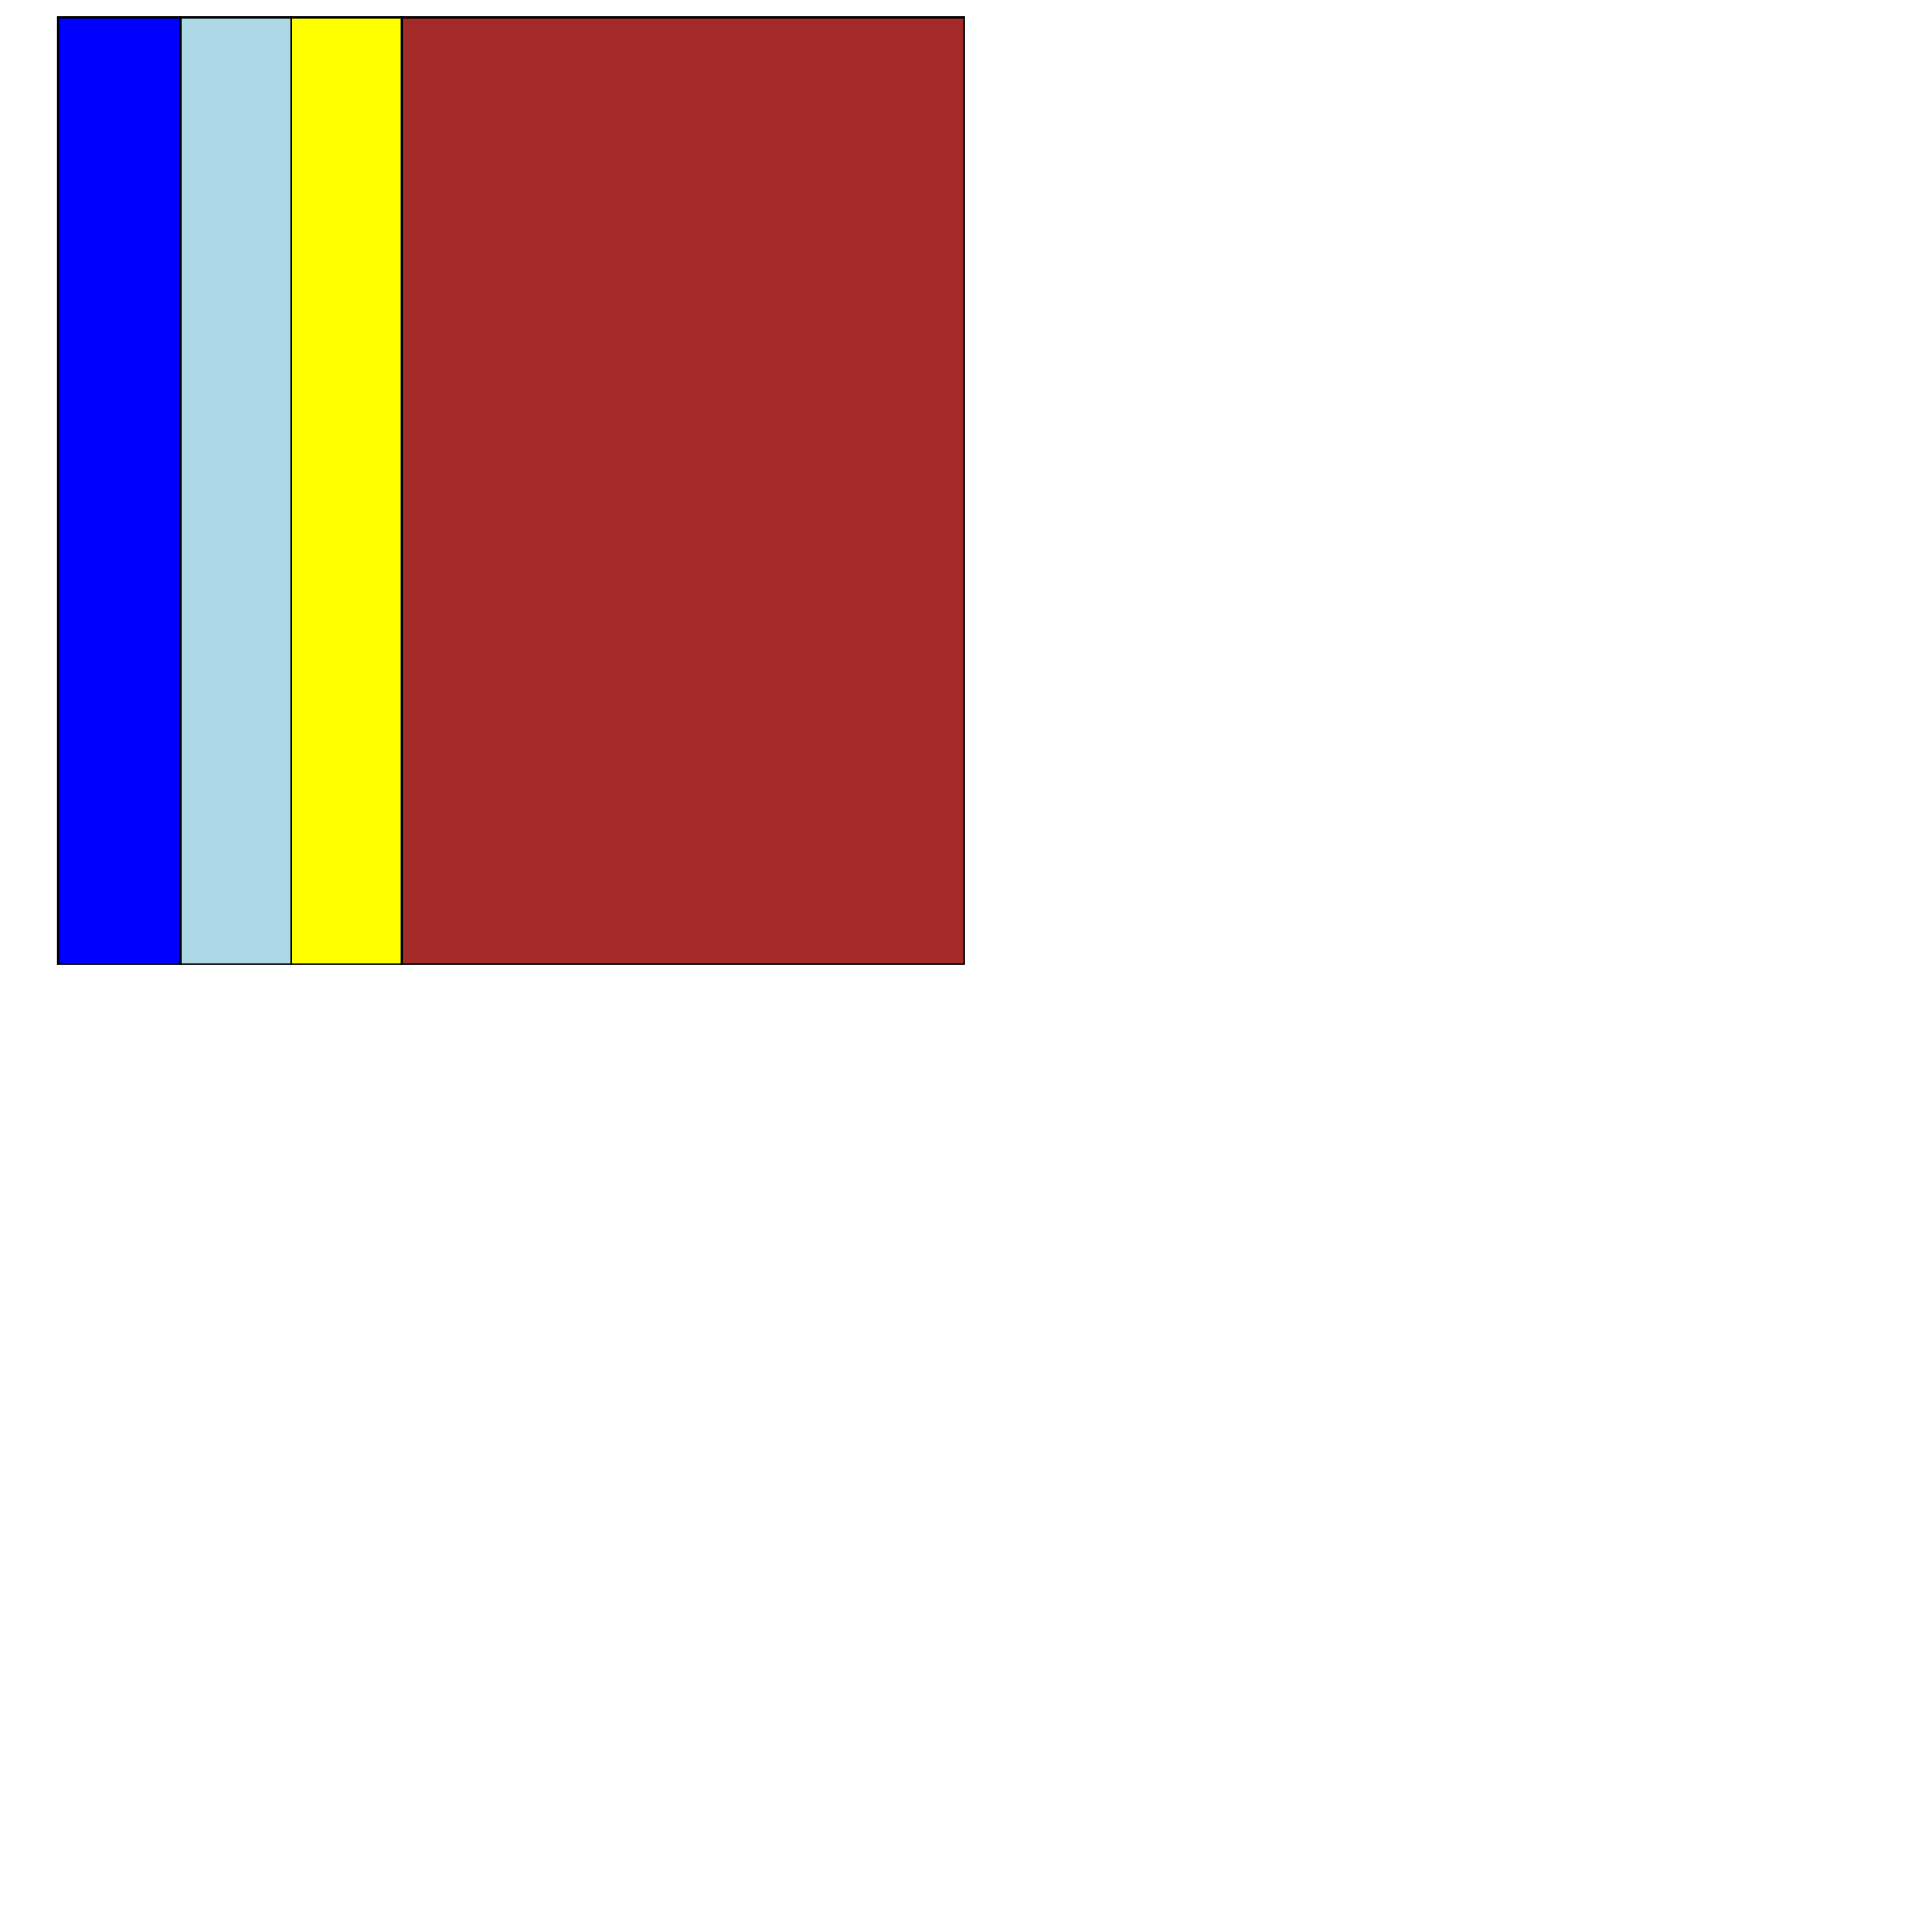
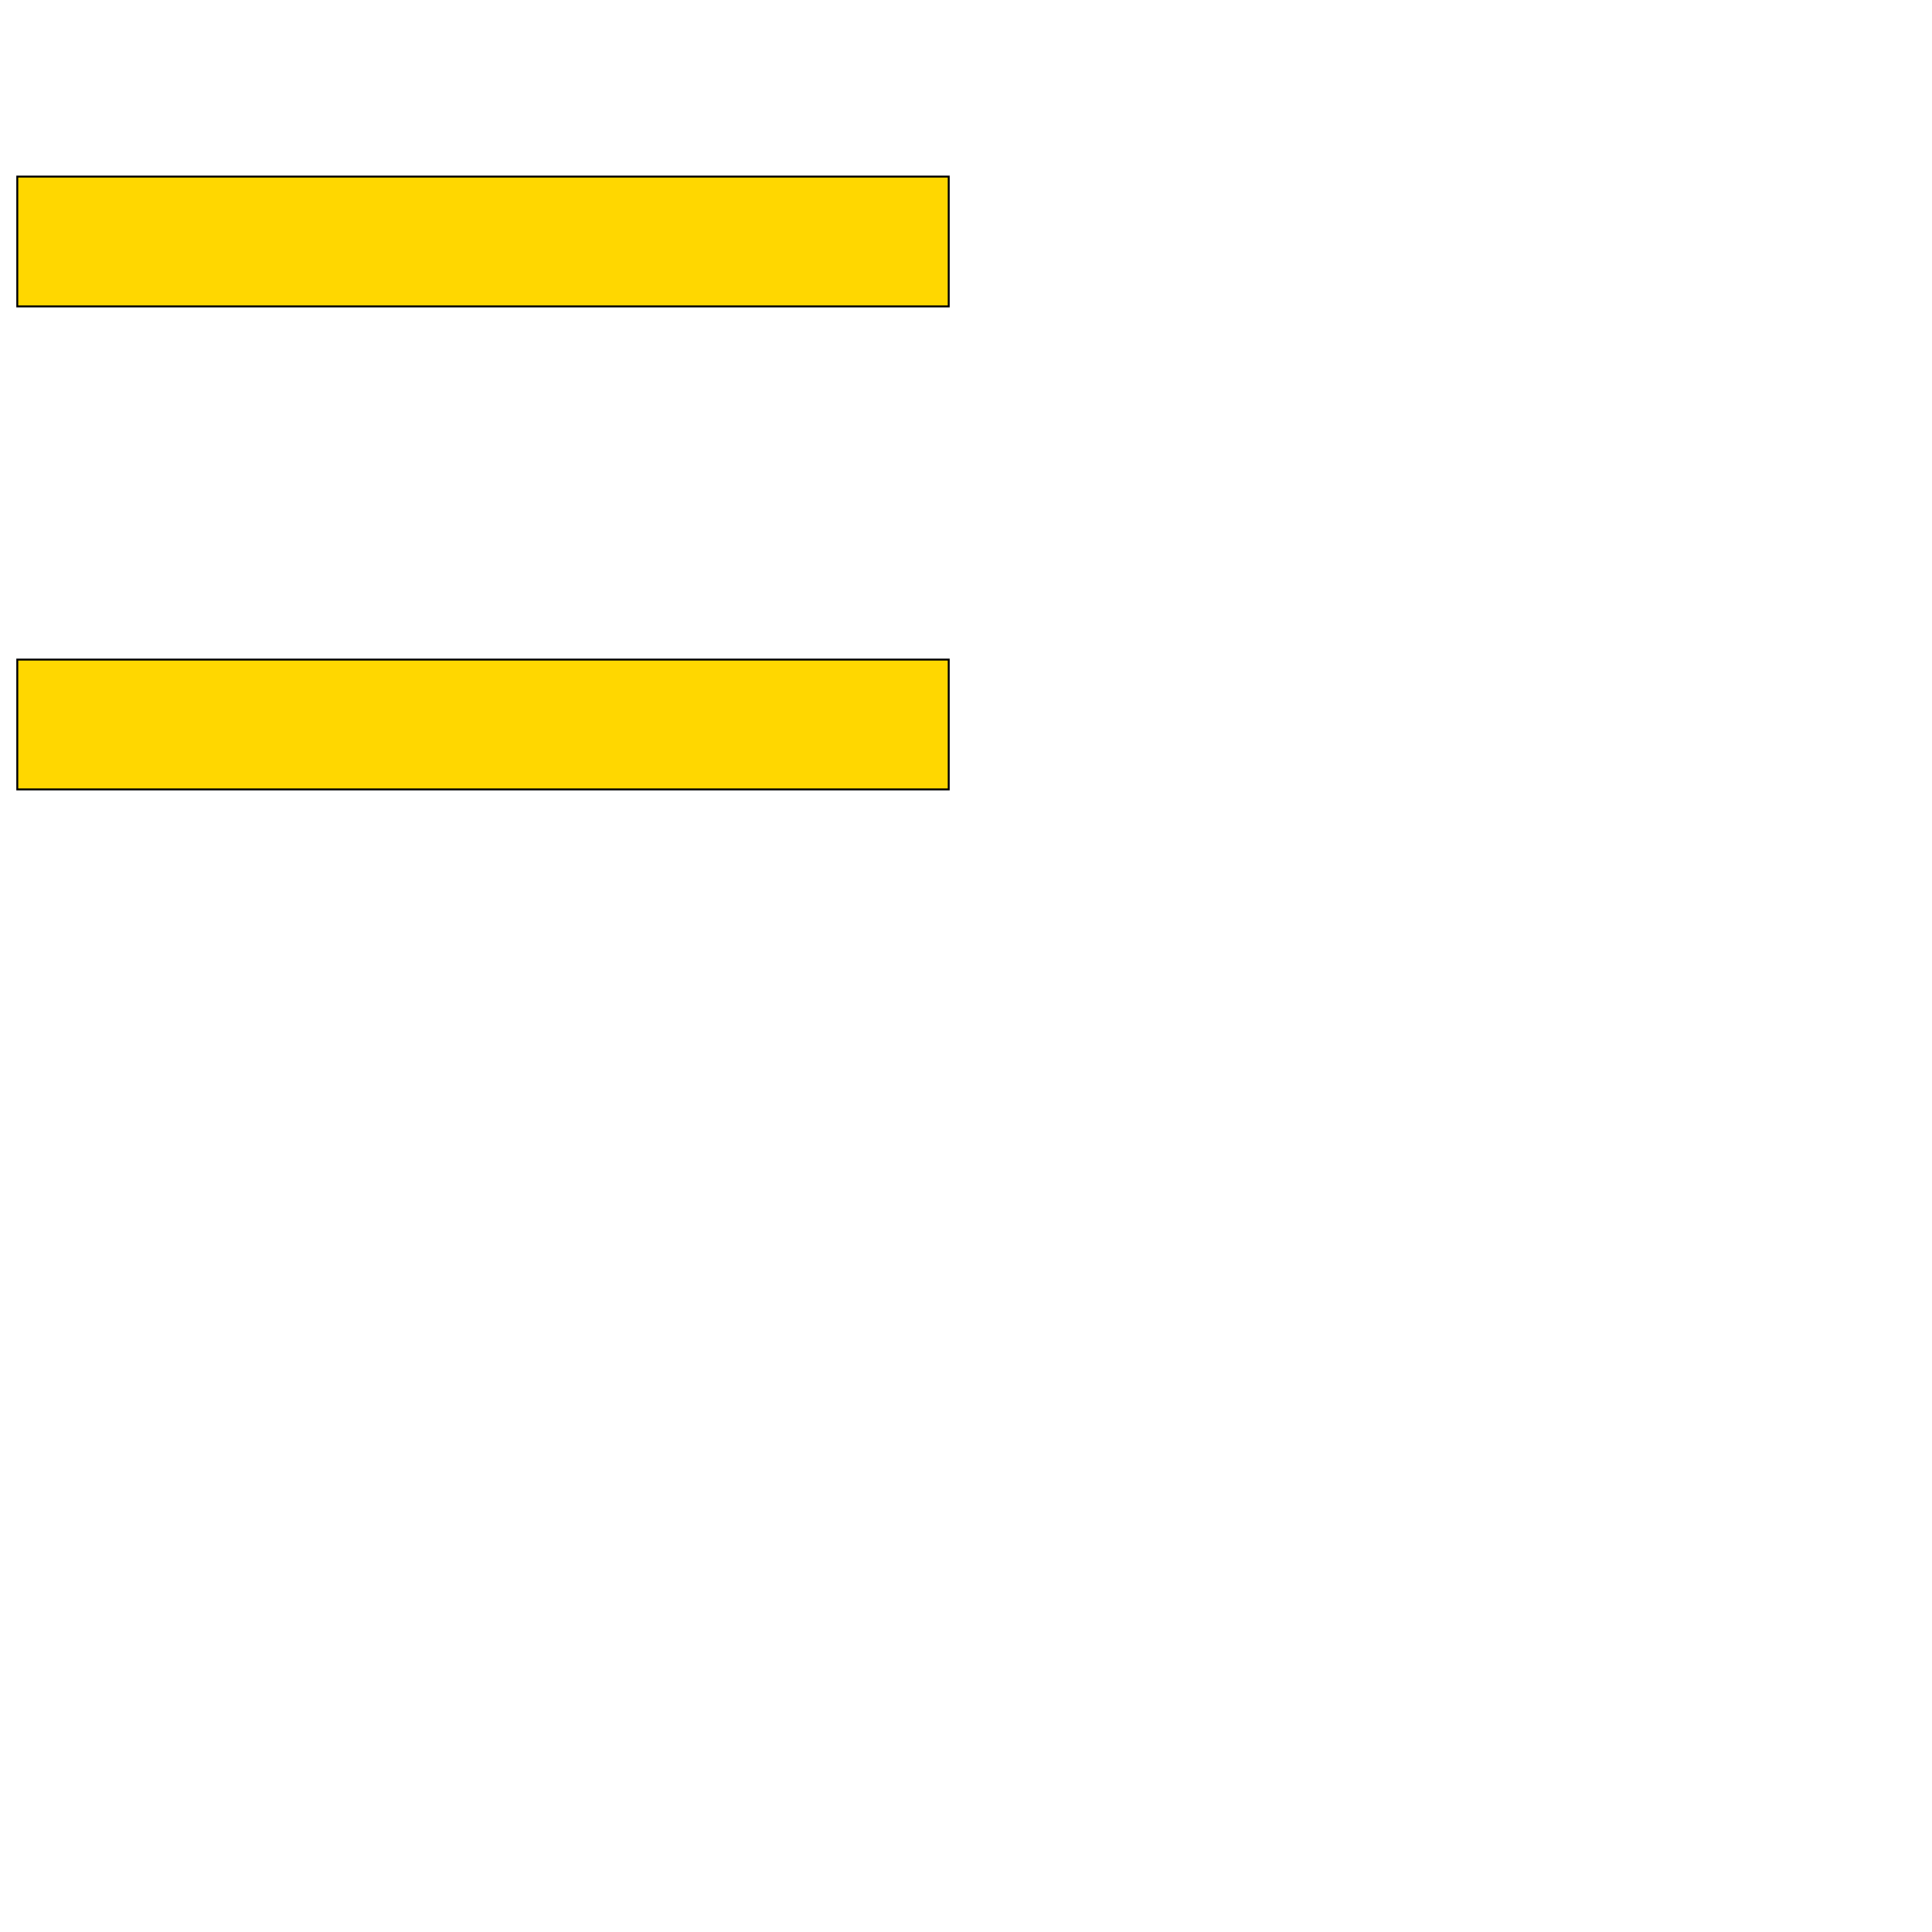
<svg xmlns="http://www.w3.org/2000/svg" height="2000" width="2000">
  <marker id="endArrow" markerHeight="8" markerUnits="strokeWidth" markerWidth="10" orient="auto" refX="1" refY="5" viewBox="0 0 10 10">
    <polyline fill="darkblue" points="0,0 10,5 0,10 1,5" />
  </marker>
-   <path d="M 998.109 998.109 415.891 998.109 415.891 17.89 998.109 17.89 z " style="fill: brown; stroke: black; stroke-width: 0; fill-type: evenodd" fill-opacity="1" />
-   <path d="M 998.109 998.109 415.891 998.109 415.891 17.89 998.109 17.89 z" style="fill: none; stroke: black; stroke-width: 2; fill-type: evenodd" fill-opacity="1" />
-   <path d="M 186.759 998.11 60.085 998.11 60.085 17.89 186.759 17.89 z " style="fill: blue; stroke: black; stroke-width: 0; fill-type: evenodd" fill-opacity="1" />
-   <path d="M 186.759 998.11 60.085 998.11 60.085 17.89 186.759 17.89 z" style="fill: none; stroke: black; stroke-width: 2; fill-type: evenodd" fill-opacity="1" />
-   <path d="M 415.89 998.109 301.325 998.109 301.325 17.89 415.89 17.89 z " style="fill: yellow; stroke: black; stroke-width: 0; fill-type: evenodd" fill-opacity="1" />
-   <path d="M 415.89 998.109 301.325 998.109 301.325 17.89 415.89 17.89 z" style="fill: none; stroke: black; stroke-width: 2; fill-type: evenodd" fill-opacity="1" />
-   <path d="M 301.325 17.89 301.325 17.89 301.325 998.11 301.325 998.11 301.325 998.11 271.325 998.11 271.325 998.11 186.76 998.11 186.76 17.89 271.325 17.89 271.325 17.89 301.325 17.89 z " style="fill: lightblue; stroke: black; stroke-width: 0; fill-type: evenodd" fill-opacity="1" />
-   <path d="M 301.325 17.89 301.325 17.89 301.325 998.11 301.325 998.11 301.325 998.11 271.325 998.11 271.325 998.11 186.76 998.11 186.76 17.89 271.325 17.89 271.325 17.89 301.325 17.89 z" style="fill: none; stroke: black; stroke-width: 2; fill-type: evenodd" fill-opacity="1" />
+   <path d="M 982.11 817.194 17.89 817.194 17.89 682.806 982.11 682.806 z " style="fill: gold; stroke: black; stroke-width: 0; fill-type: evenodd" fill-opacity="1" />
+   <path d="M 982.11 817.194 17.89 817.194 17.89 682.806 982.11 682.806 z" style="fill: none; stroke: black; stroke-width: 2; fill-type: evenodd" fill-opacity="1" />
+   <path d="M 982.11 317.194 17.89 317.194 17.89 182.806 982.11 182.806 z " style="fill: gold; stroke: black; stroke-width: 0; fill-type: evenodd" fill-opacity="1" />
+   <path d="M 982.11 317.194 17.89 317.194 17.89 182.806 982.11 182.806 z" style="fill: none; stroke: black; stroke-width: 2; fill-type: evenodd" fill-opacity="1" />
</svg>
